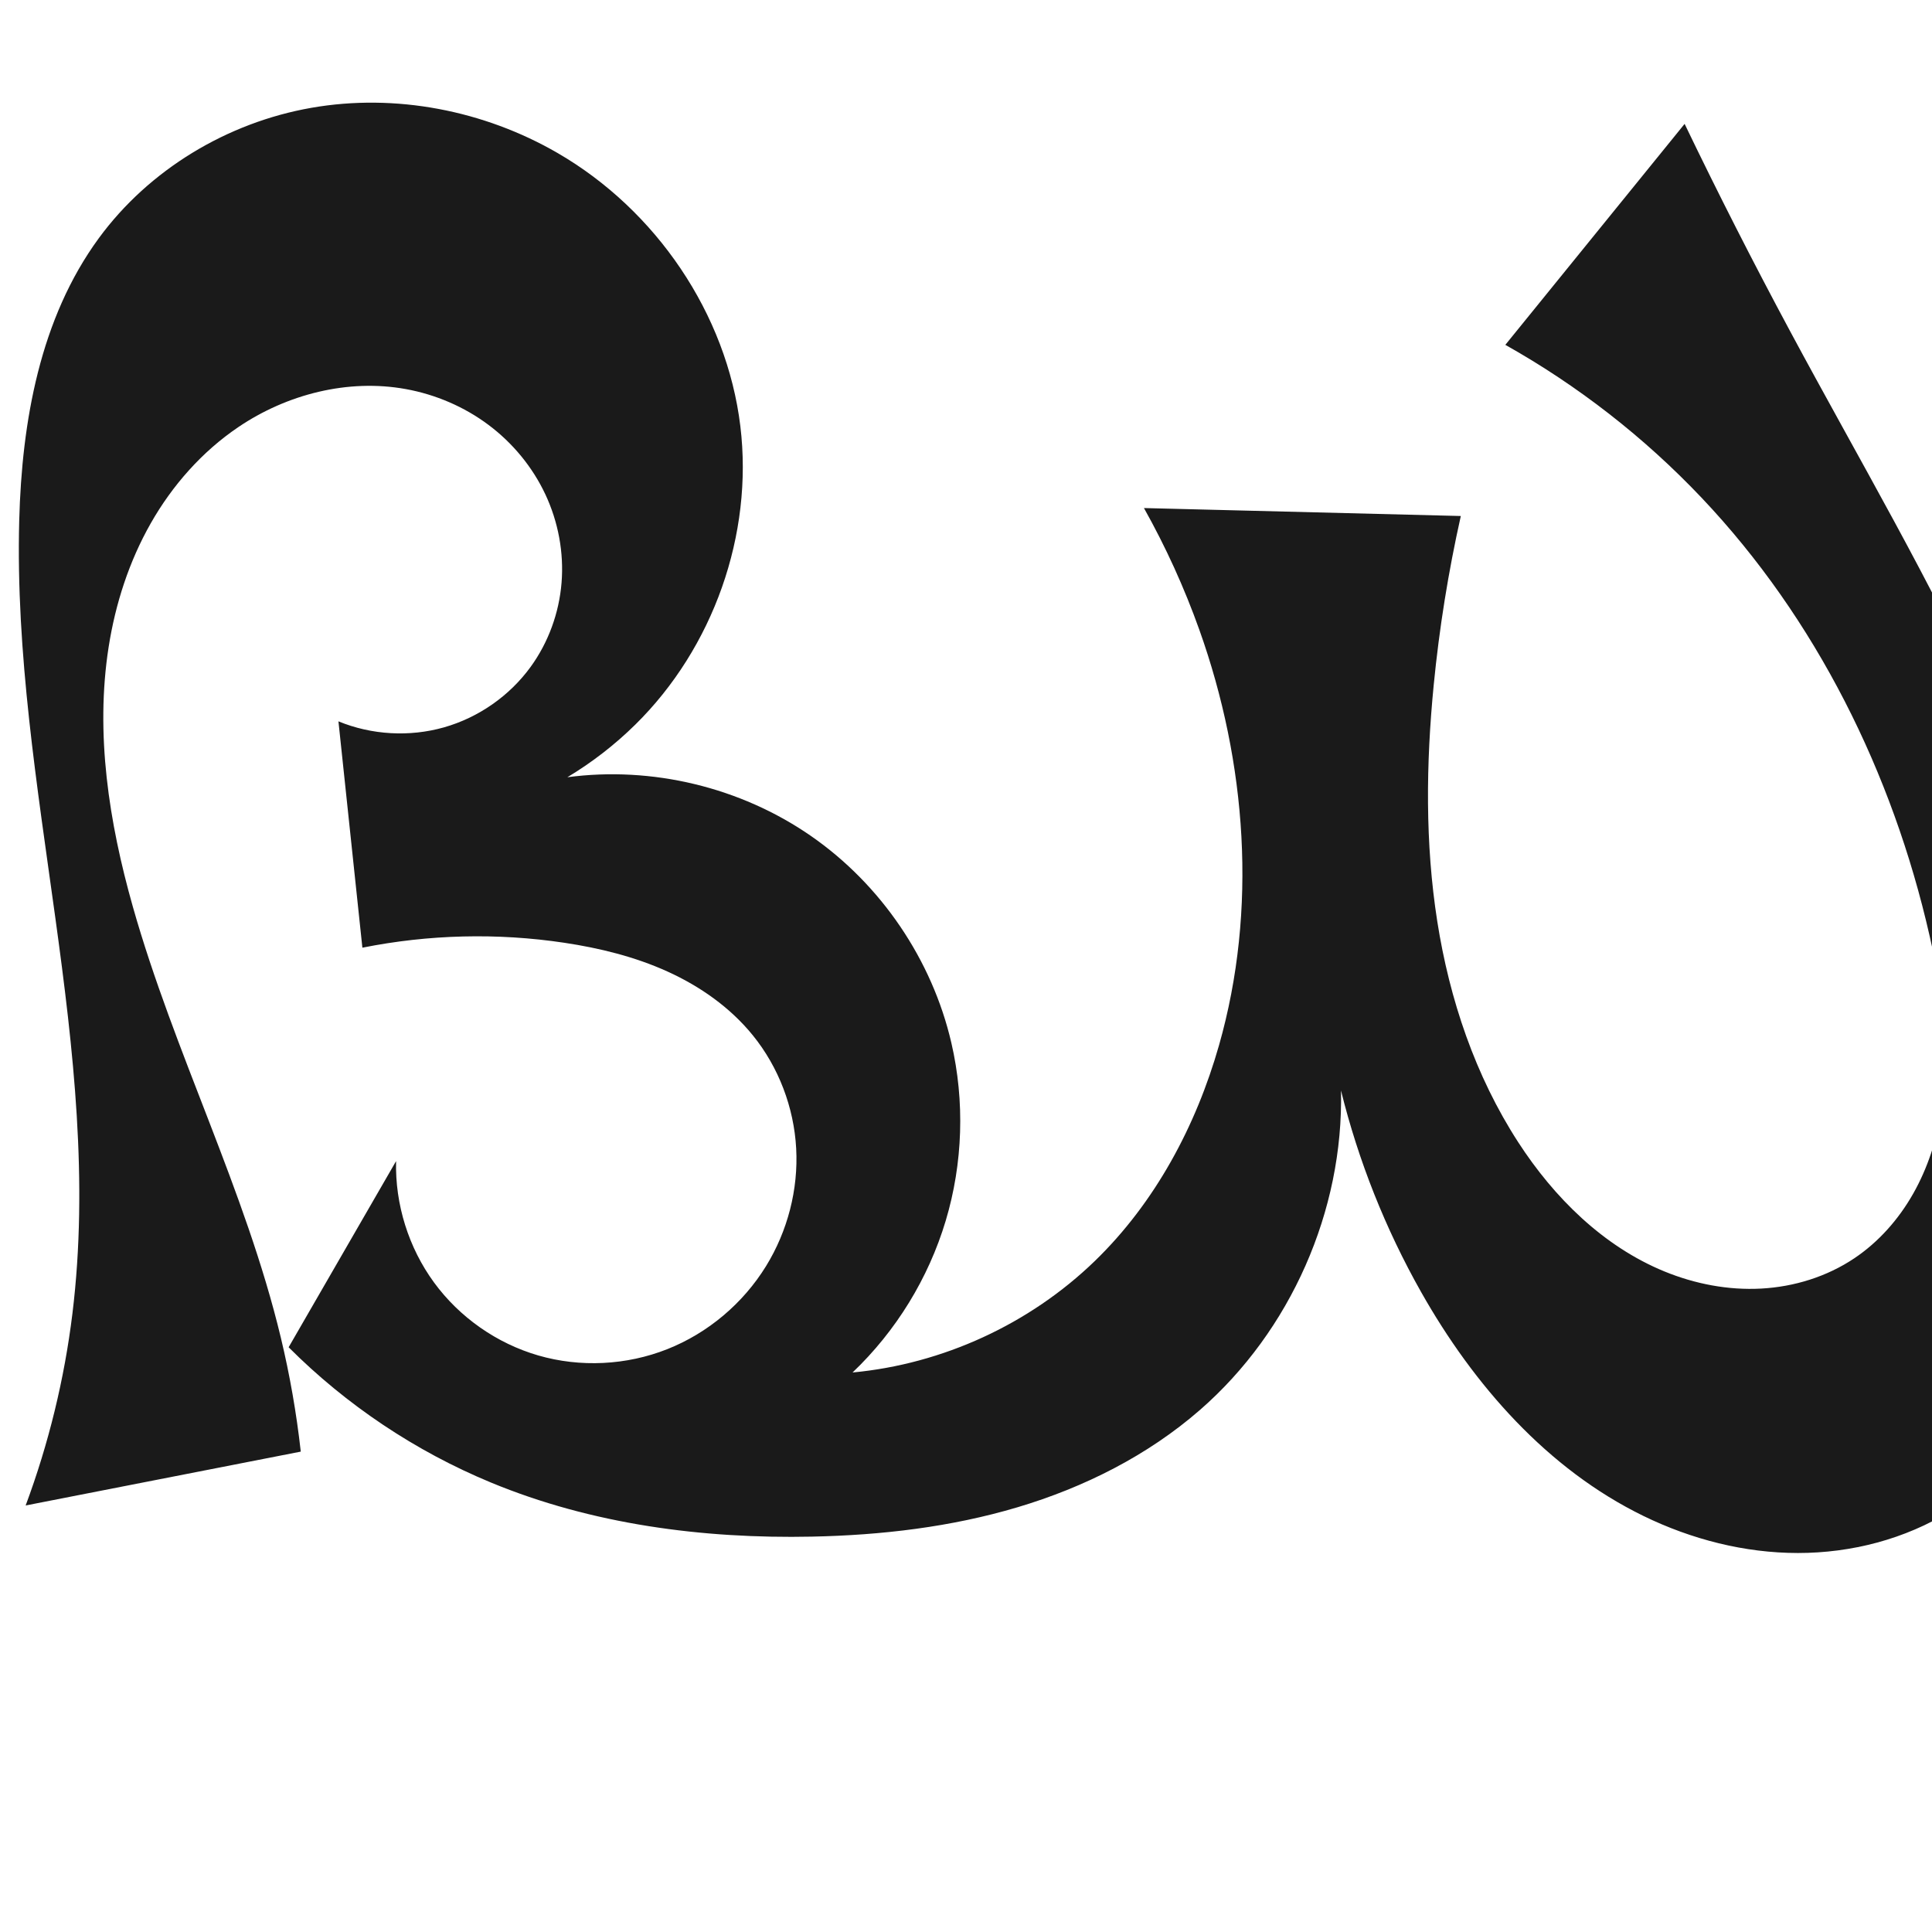
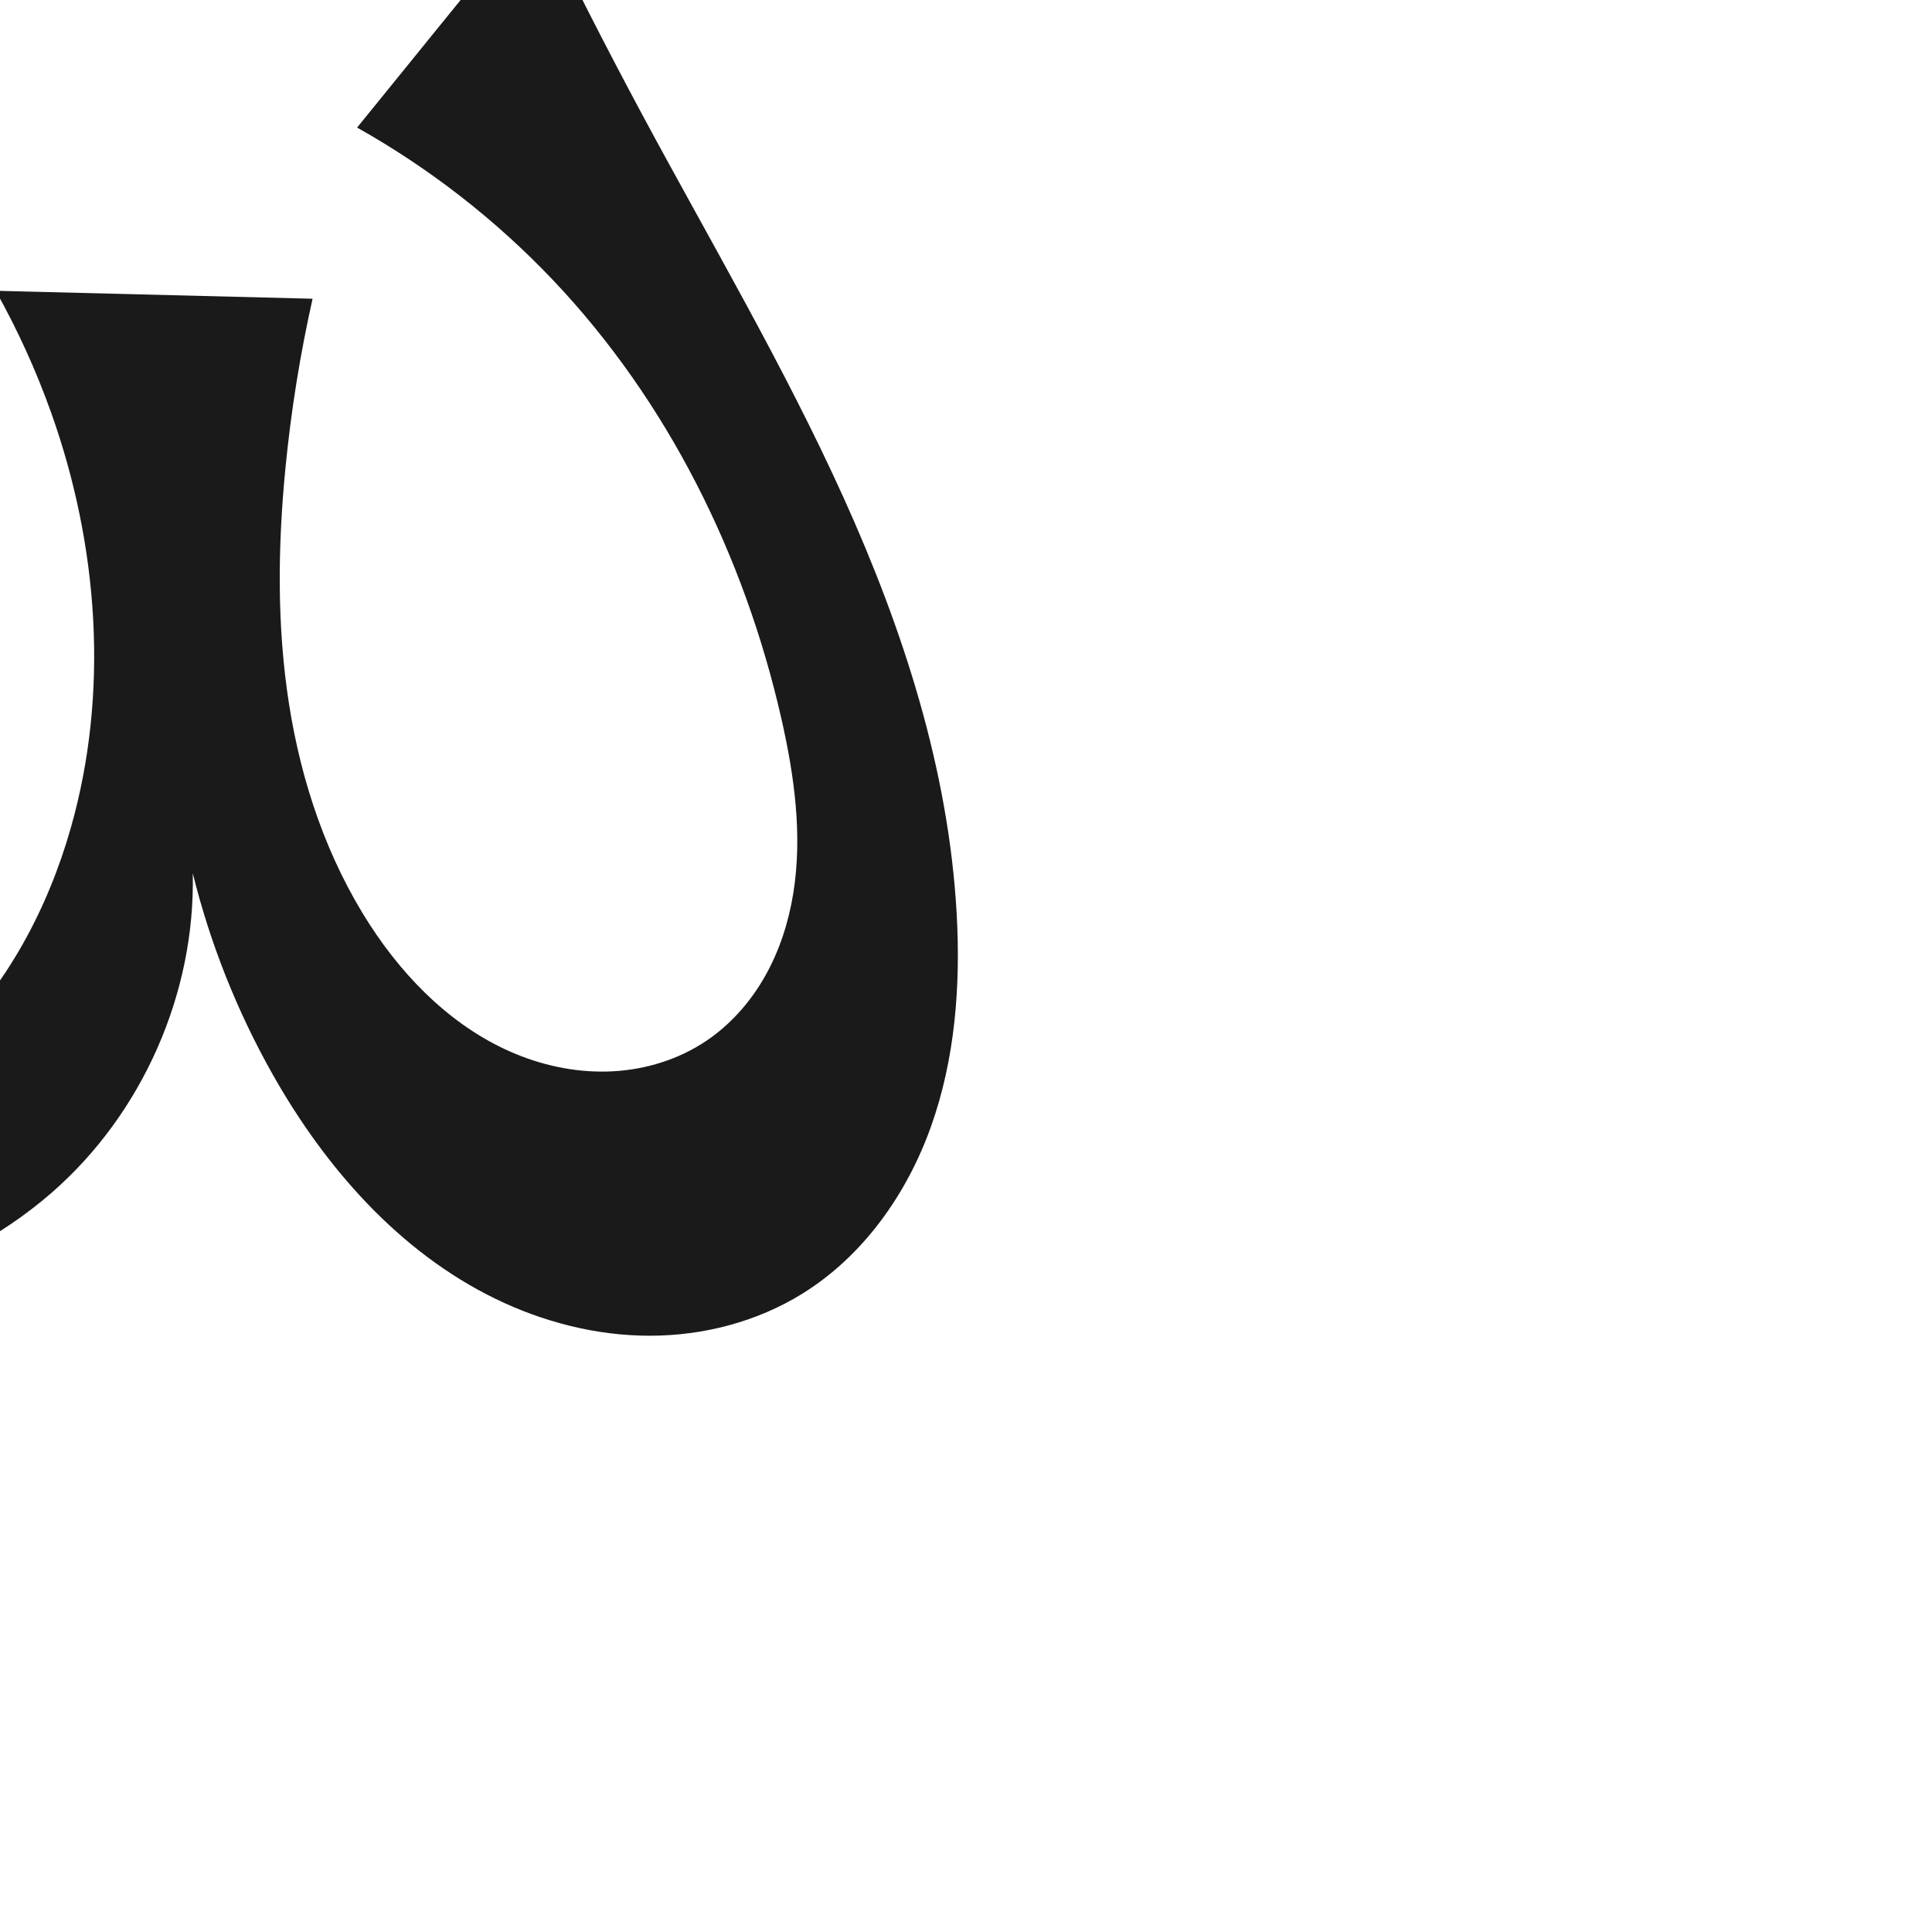
<svg xmlns="http://www.w3.org/2000/svg" xml:space="preserve" width="1000" height="1000" version="1.1" style="clip-rule:evenodd;fill-rule:evenodd;image-rendering:optimizeQuality;shape-rendering:geometricPrecision;text-rendering:geometricPrecision" viewBox="0 0 1000 1000" id="svg10">
  <defs id="defs4">
    <style type="text/css" id="style2">
   
    .fil0 {fill:#EF7F1A;fill-rule:nonzero}
   
  </style>
    <style type="text/css" id="style2-3">
   
    .fil0 {fill:#EF7F1A;fill-rule:nonzero}
   
  </style>
  </defs>
-   <g style="clip-rule:evenodd;fill-rule:evenodd;image-rendering:optimizeQuality;shape-rendering:geometricPrecision;text-rendering:geometricPrecision" id="g895" transform="translate(594.3261,112.4632)">
+   <g style="clip-rule:evenodd;fill-rule:evenodd;image-rendering:optimizeQuality;shape-rendering:geometricPrecision;text-rendering:geometricPrecision" id="g895">
    <path style="display:inline;fill:#1a1a1a;stroke:none;stroke-width:2.095px;stroke-linecap:butt;stroke-linejoin:miter;stroke-opacity:1" d="m 26.752,617.341 c 46.913,-40.878 74.409,-103.142 73.018,-165.351 9.008,36.416 22.993,71.597 41.444,104.26 27.198,48.147 65.395,91.711 115.102,115.942 24.853,12.115 52.322,19.172 79.971,19.178 27.649,0.006 55.443,-7.176 78.952,-21.731 31.627,-19.581 54.285,-51.738 66.731,-86.792 12.447,-35.054 15.281,-72.928 13.196,-110.068 C 490.974,398.139 467.45,325.72 436.638,257.61 405.826,189.499 367.696,125.001 332.324,59.142 313.301,23.725 295.063,-12.114 277.627,-48.339 L 184.832,66.034 c 37.562,21.084 71.927,47.854 101.561,79.115 59.306,62.562 98.886,142.598 118.01,226.654 6.754,29.687 11.048,60.496 6.2,90.553 -2.424,15.028 -7.155,29.752 -14.659,42.997 -7.503,13.245 -17.828,24.985 -30.47,33.464 -14.201,9.523 -31.12,14.76 -48.193,15.686 -17.073,0.927 -34.276,-2.383 -50.097,-8.869 -31.641,-12.972 -57.097,-38.193 -75.69,-66.893 -22.229,-34.312 -35.562,-73.926 -41.893,-114.316 -6.33,-40.39 -5.825,-81.618 -1.842,-122.307 2.88,-29.416 7.569,-58.654 14.031,-87.496 L -2.222,150.503 c 11.312,20.164 20.918,41.285 28.684,63.062 24.488,68.676 30.145,144.879 10.175,215.001 -11.906,41.807 -33.097,81.487 -64.335,111.716 -33.687,32.599 -78.674,53.29 -125.348,57.652 22.497,-21.413 39.291,-48.765 48.21,-78.515 8.919,-29.751 9.941,-61.83 2.934,-92.088 -9.968,-43.045 -36.455,-82.046 -72.793,-107.183 -36.337,-25.137 -82.174,-36.166 -125.969,-30.312 12.739,-7.644 24.568,-16.804 35.157,-27.225 40.302,-39.66 61.193,-98.361 54.383,-154.494 -7.076,-58.328 -43.714,-111.879 -94.543,-141.35 -38.154,-22.122 -84.058,-31.028 -127.501,-23.425 -43.443,7.603 -83.981,31.938 -110.039,67.521 -30.364,41.463 -39.819,94.722 -41.17,146.097 -3.615,137.408 44.262,274.033 27.538,410.467 -4.156,33.907 -12.3,67.323 -24.209,99.34 l 142.402,-27.876 c -2.209,-19.839 -5.655,-39.54 -10.311,-58.951 -18.36,-76.536 -55.198,-147.449 -76.634,-223.181 -12.343,-43.607 -19.517,-89.539 -12.509,-134.314 3.504,-22.387 10.579,-44.307 21.778,-64.006 11.199,-19.699 26.584,-37.14 45.353,-49.837 25.171,-17.028 56.799,-25.117 86.698,-19.678 15.414,2.804 30.202,9.125 42.751,18.505 12.549,9.38 22.826,21.819 29.477,36.004 6.65,14.186 9.64,30.098 8.377,45.714 -1.263,15.616 -6.8,30.893 -16.009,43.568 -10.92,15.028 -26.988,26.242 -44.86,31.306 -17.873,5.065 -37.435,3.949 -54.615,-3.116 l 12.391,117.154 c 34.34,-6.879 69.875,-7.746 104.509,-2.549 18.334,2.751 36.52,7.225 53.405,14.881 16.885,7.656 32.471,18.601 44.154,32.996 13.4,16.511 21.315,37.358 22.467,58.591 1.152,21.233 -4.431,42.75 -15.575,60.86 -11.888,19.317 -30.097,34.704 -51.191,43.042 -21.094,8.338 -44.96,9.551 -66.744,3.232 -21.459,-6.225 -40.737,-19.722 -53.929,-37.755 -13.192,-18.033 -20.218,-40.493 -19.653,-62.829 l -55.617,96.347 c 29.848,29.895 65.64,53.831 104.67,69.996 52.292,21.658 109.655,29.187 166.242,28.02 35.924,-0.741 71.953,-4.942 106.387,-15.206 34.435,-10.264 67.298,-26.741 94.388,-50.346 z" id="path1087-1-75" />
  </g>
</svg>
